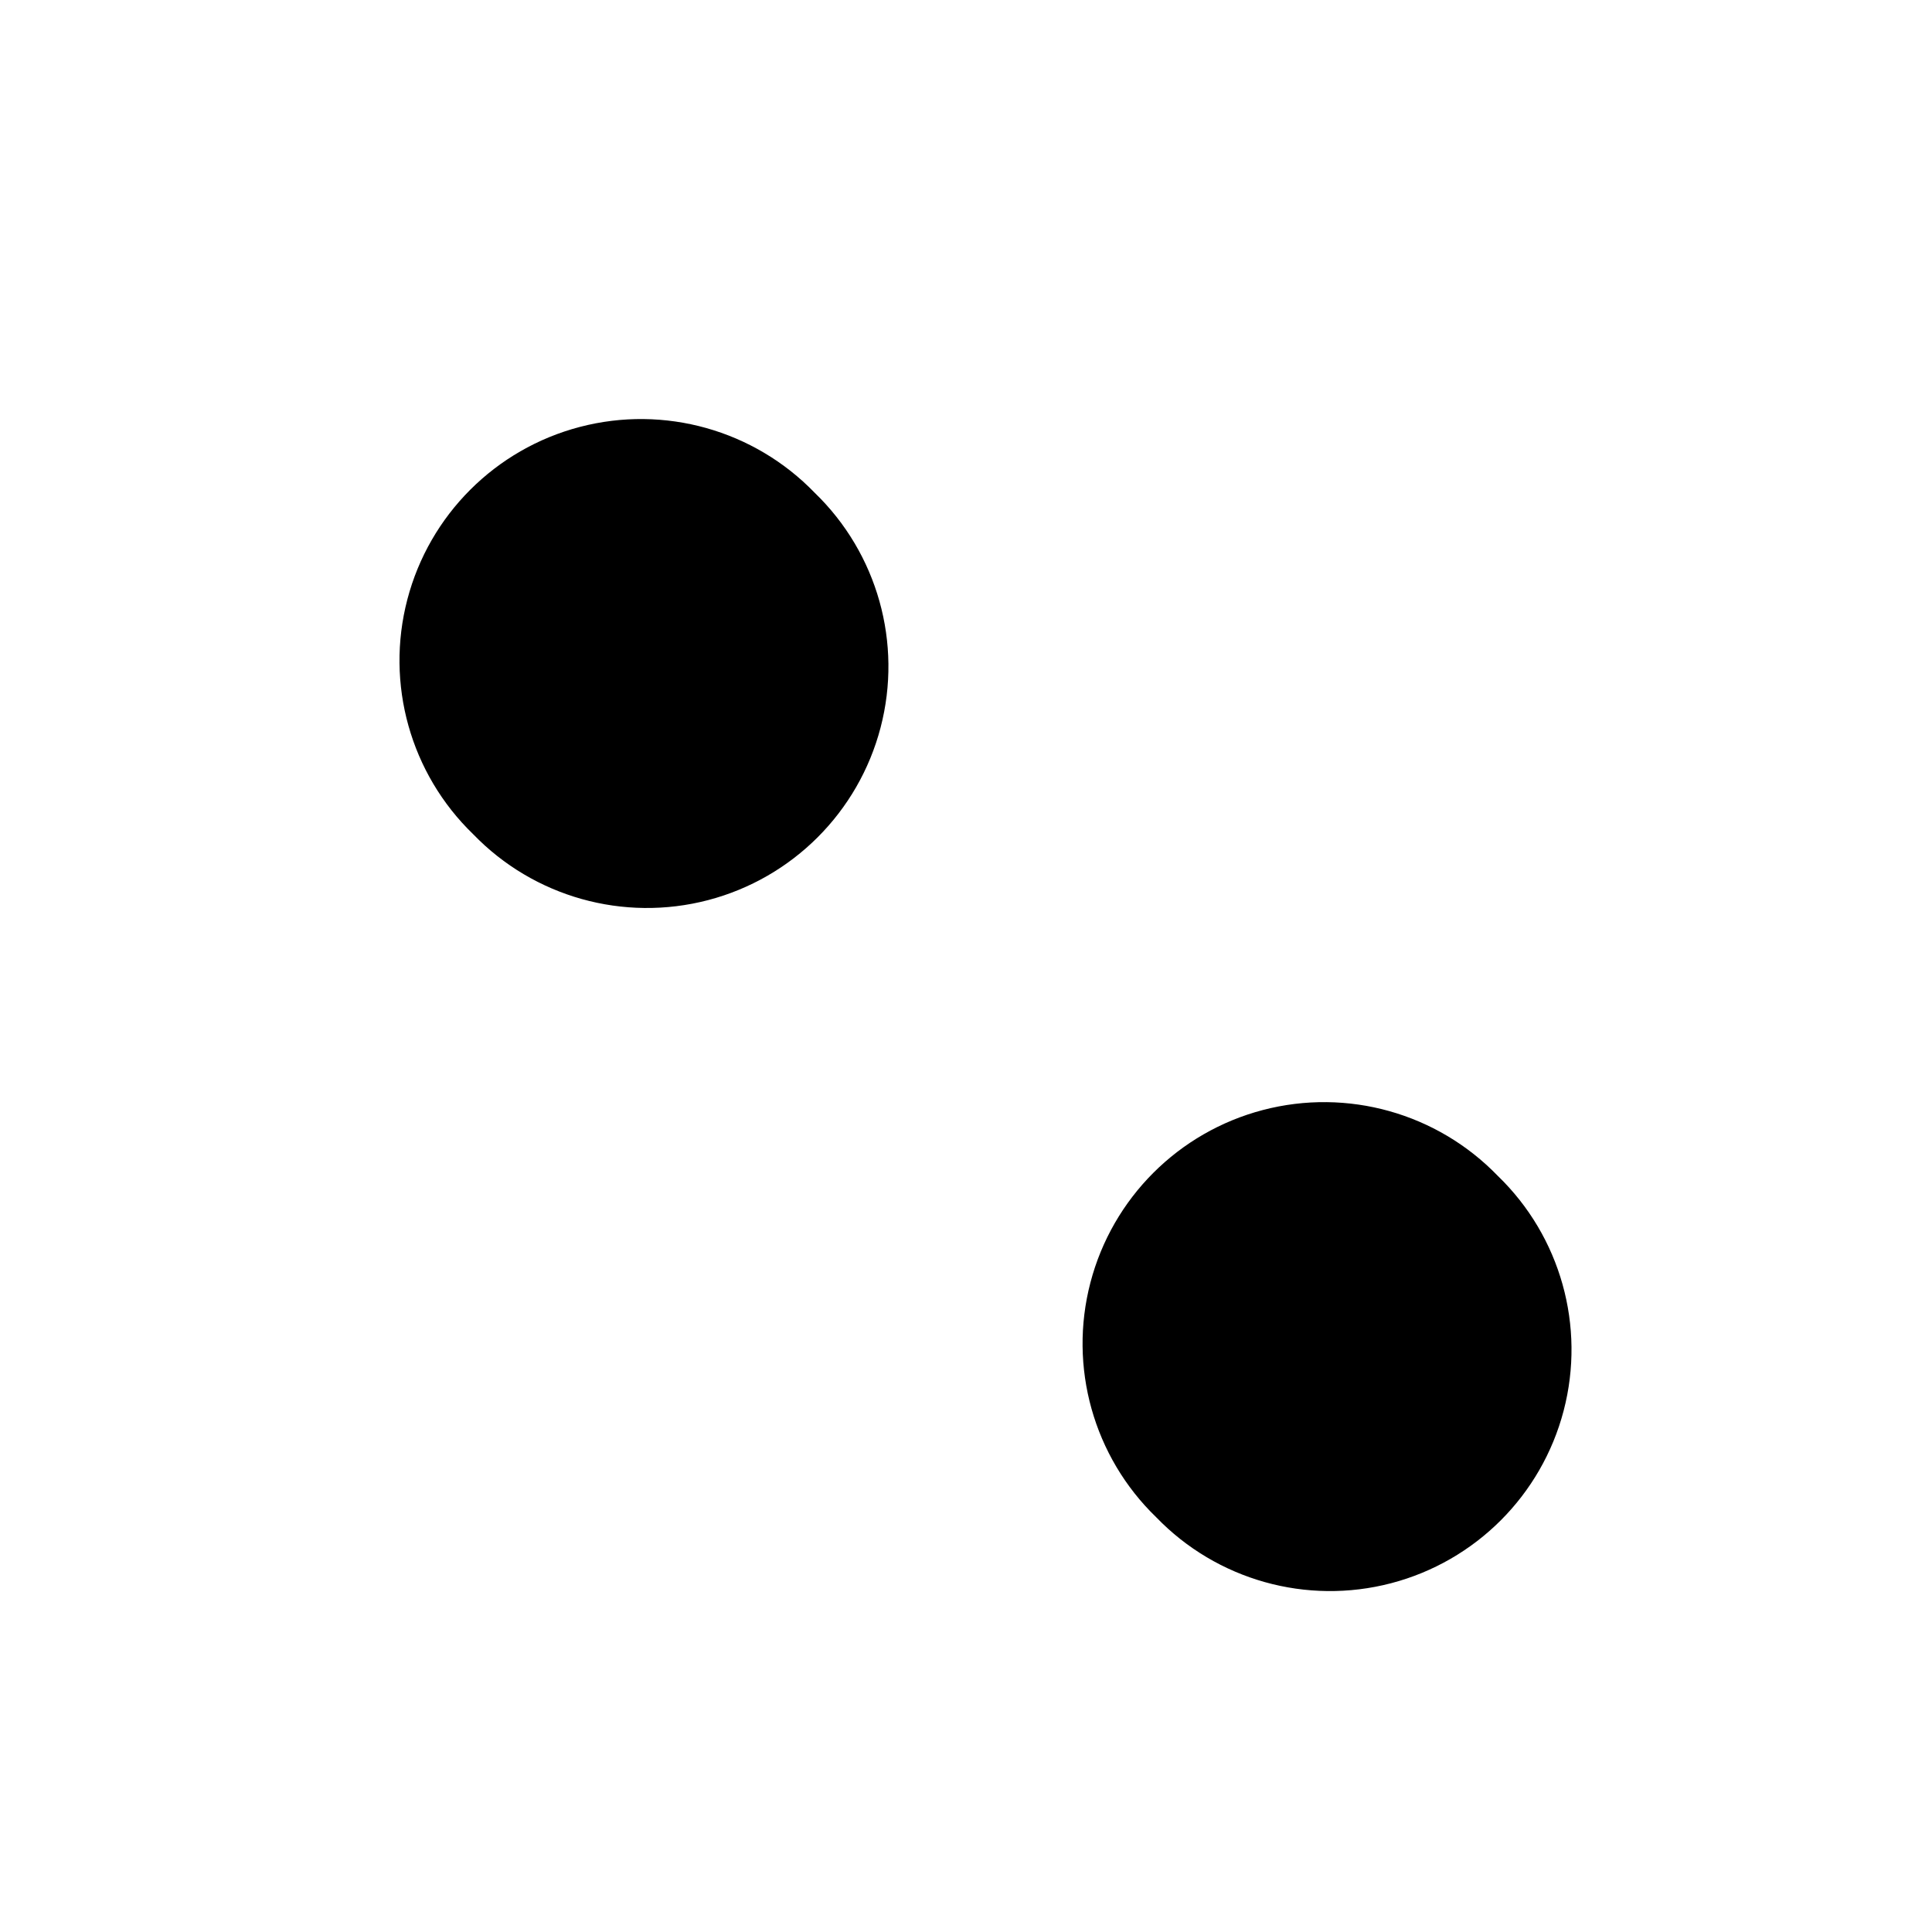
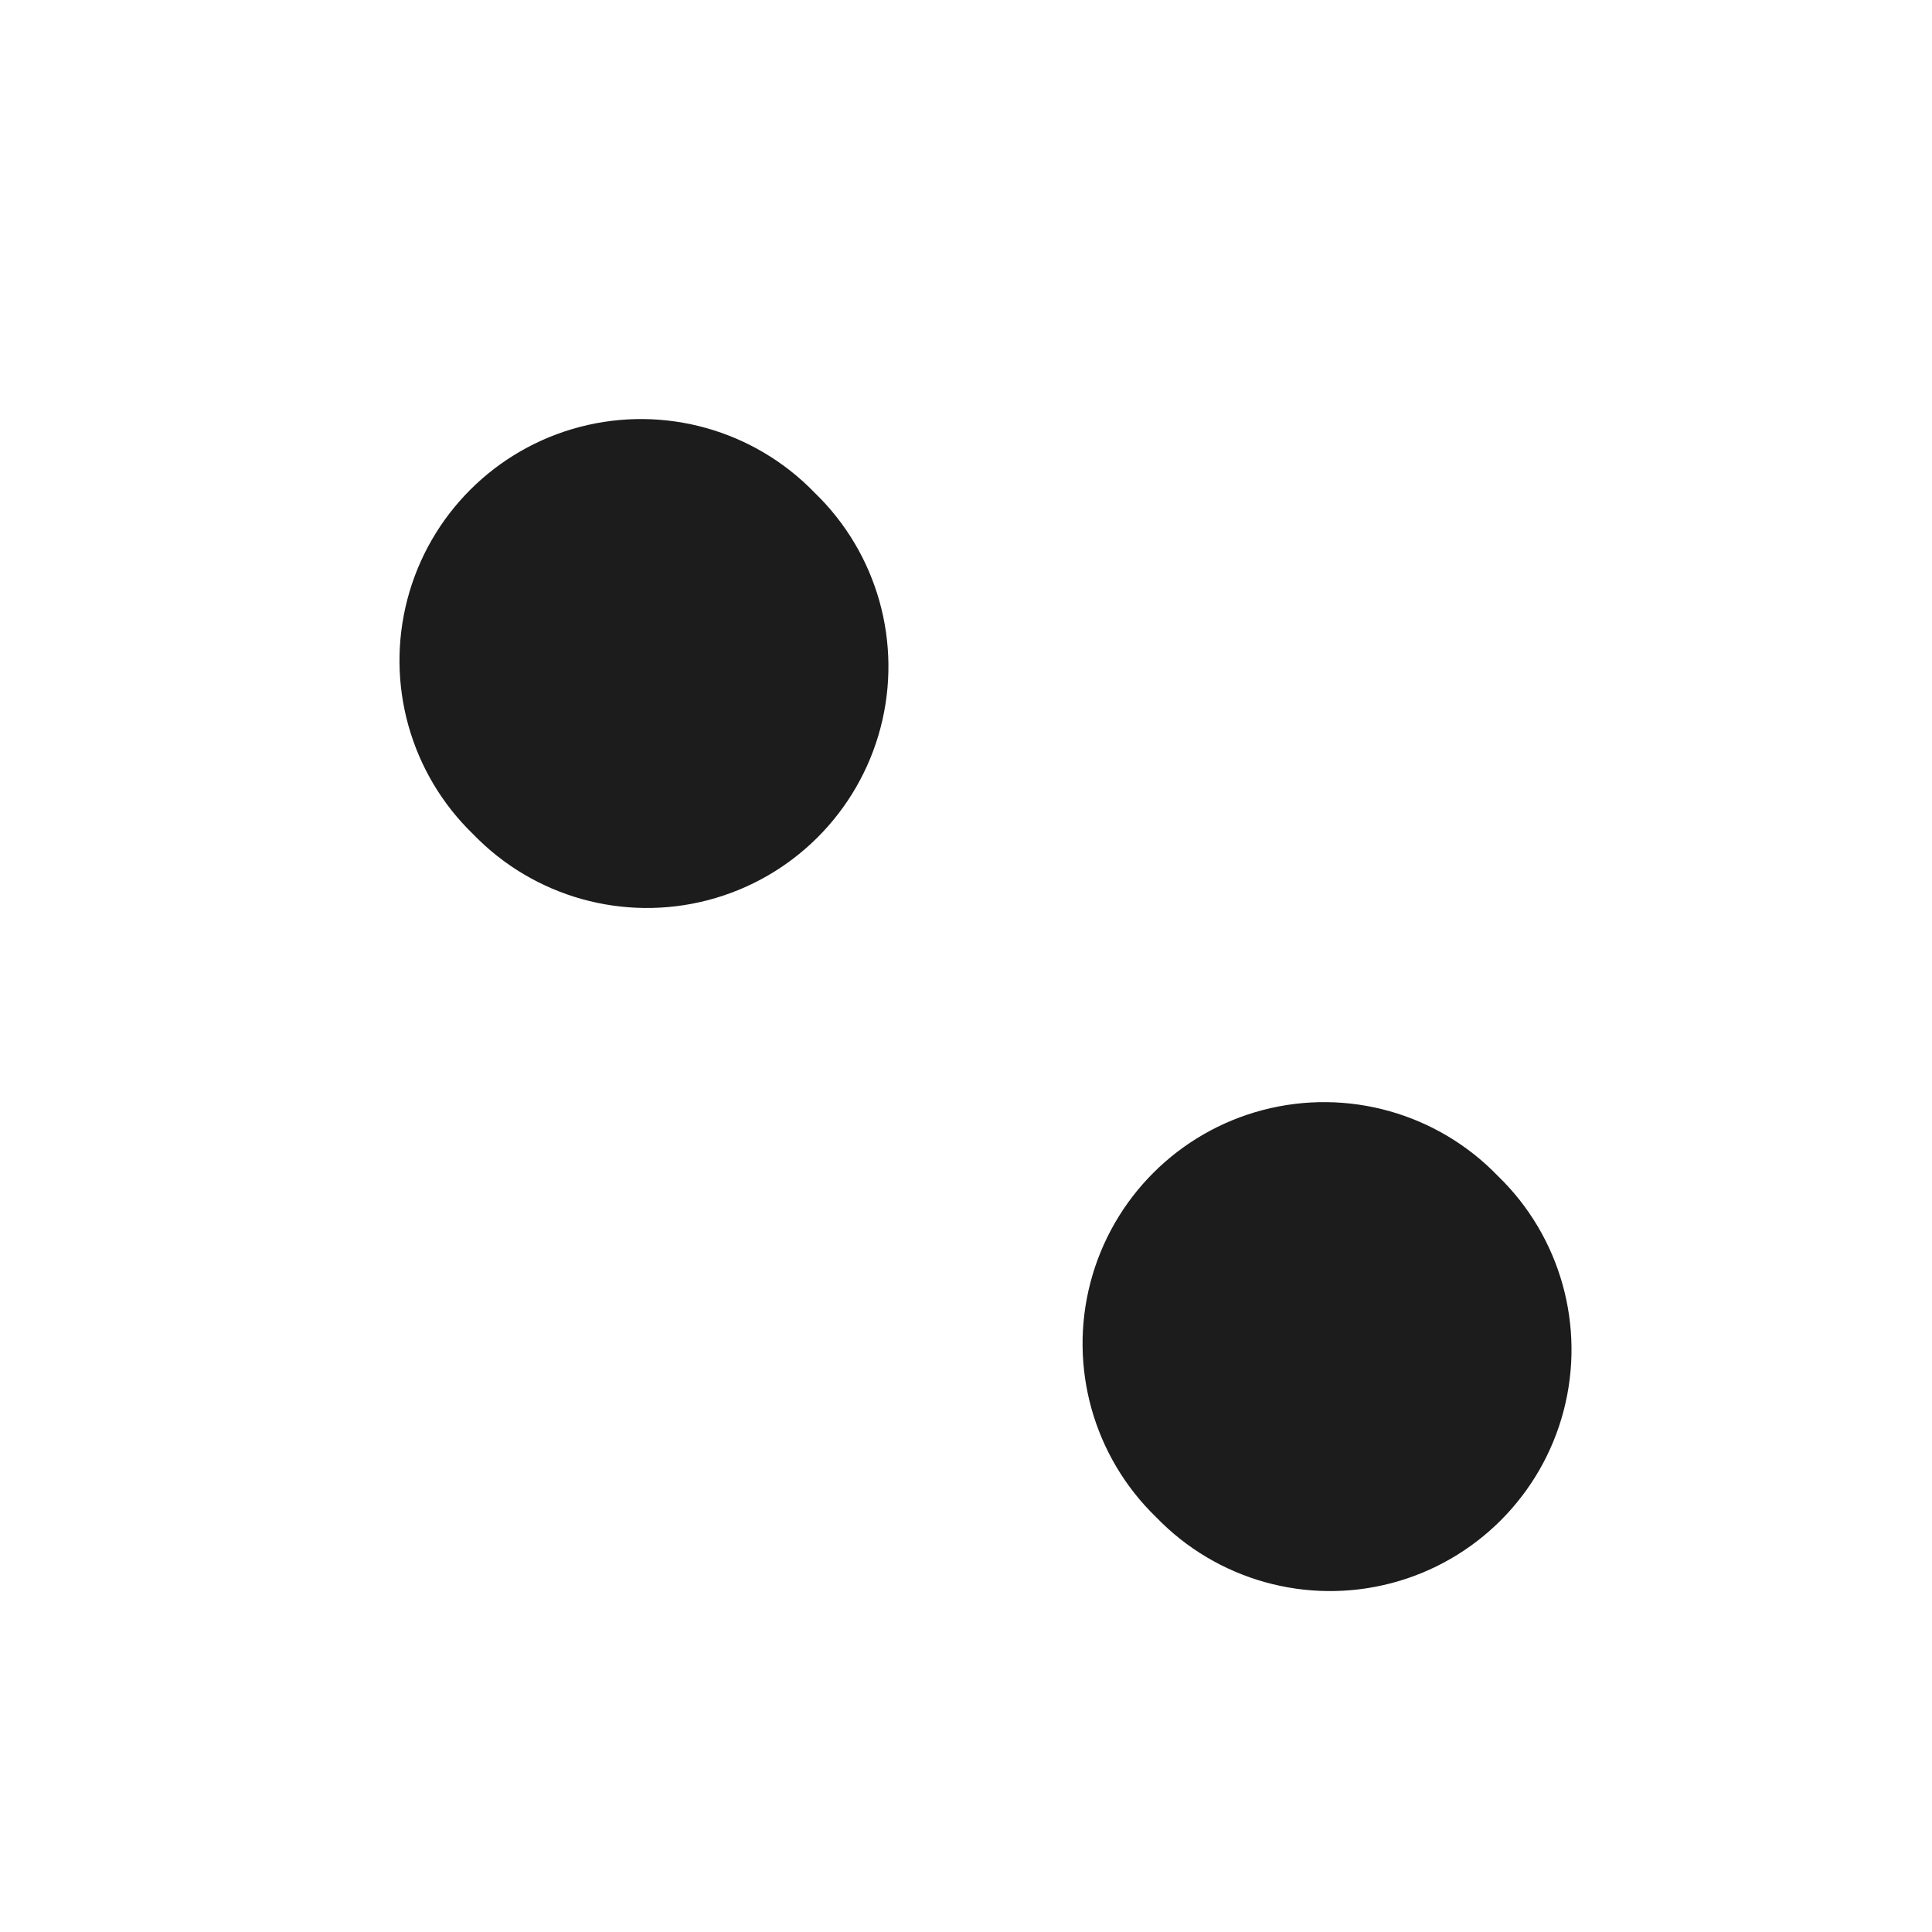
<svg xmlns="http://www.w3.org/2000/svg" id="vector" width="16" height="16" viewBox="0 0 16 16">
-   <path fill="@color/nt_1C1C1C_F2F2F2" d="M10.99,11.152m1.414,-1.414a2,2 80.394,1 1,-2.828 2.828a2,2 80.394,1 1,2.828 -2.828" id="path_0" />
-   <path fill="@color/nt_1C1C1C_F2F2F2" d="M5.333,5.495m1.414,-1.414a2,2 67.5,1 1,-2.828 2.828a2,2 67.5,1 1,2.828 -2.828" id="path_1" />
+   <path fill="#1C1C1C" d="M10.99,11.152m1.414,-1.414a2,2 80.394,1 1,-2.828 2.828a2,2 80.394,1 1,2.828 -2.828" id="path_0" />
+   <path fill="#1C1C1C" d="M5.333,5.495m1.414,-1.414a2,2 67.5,1 1,-2.828 2.828a2,2 67.5,1 1,2.828 -2.828" id="path_1" />
</svg>
